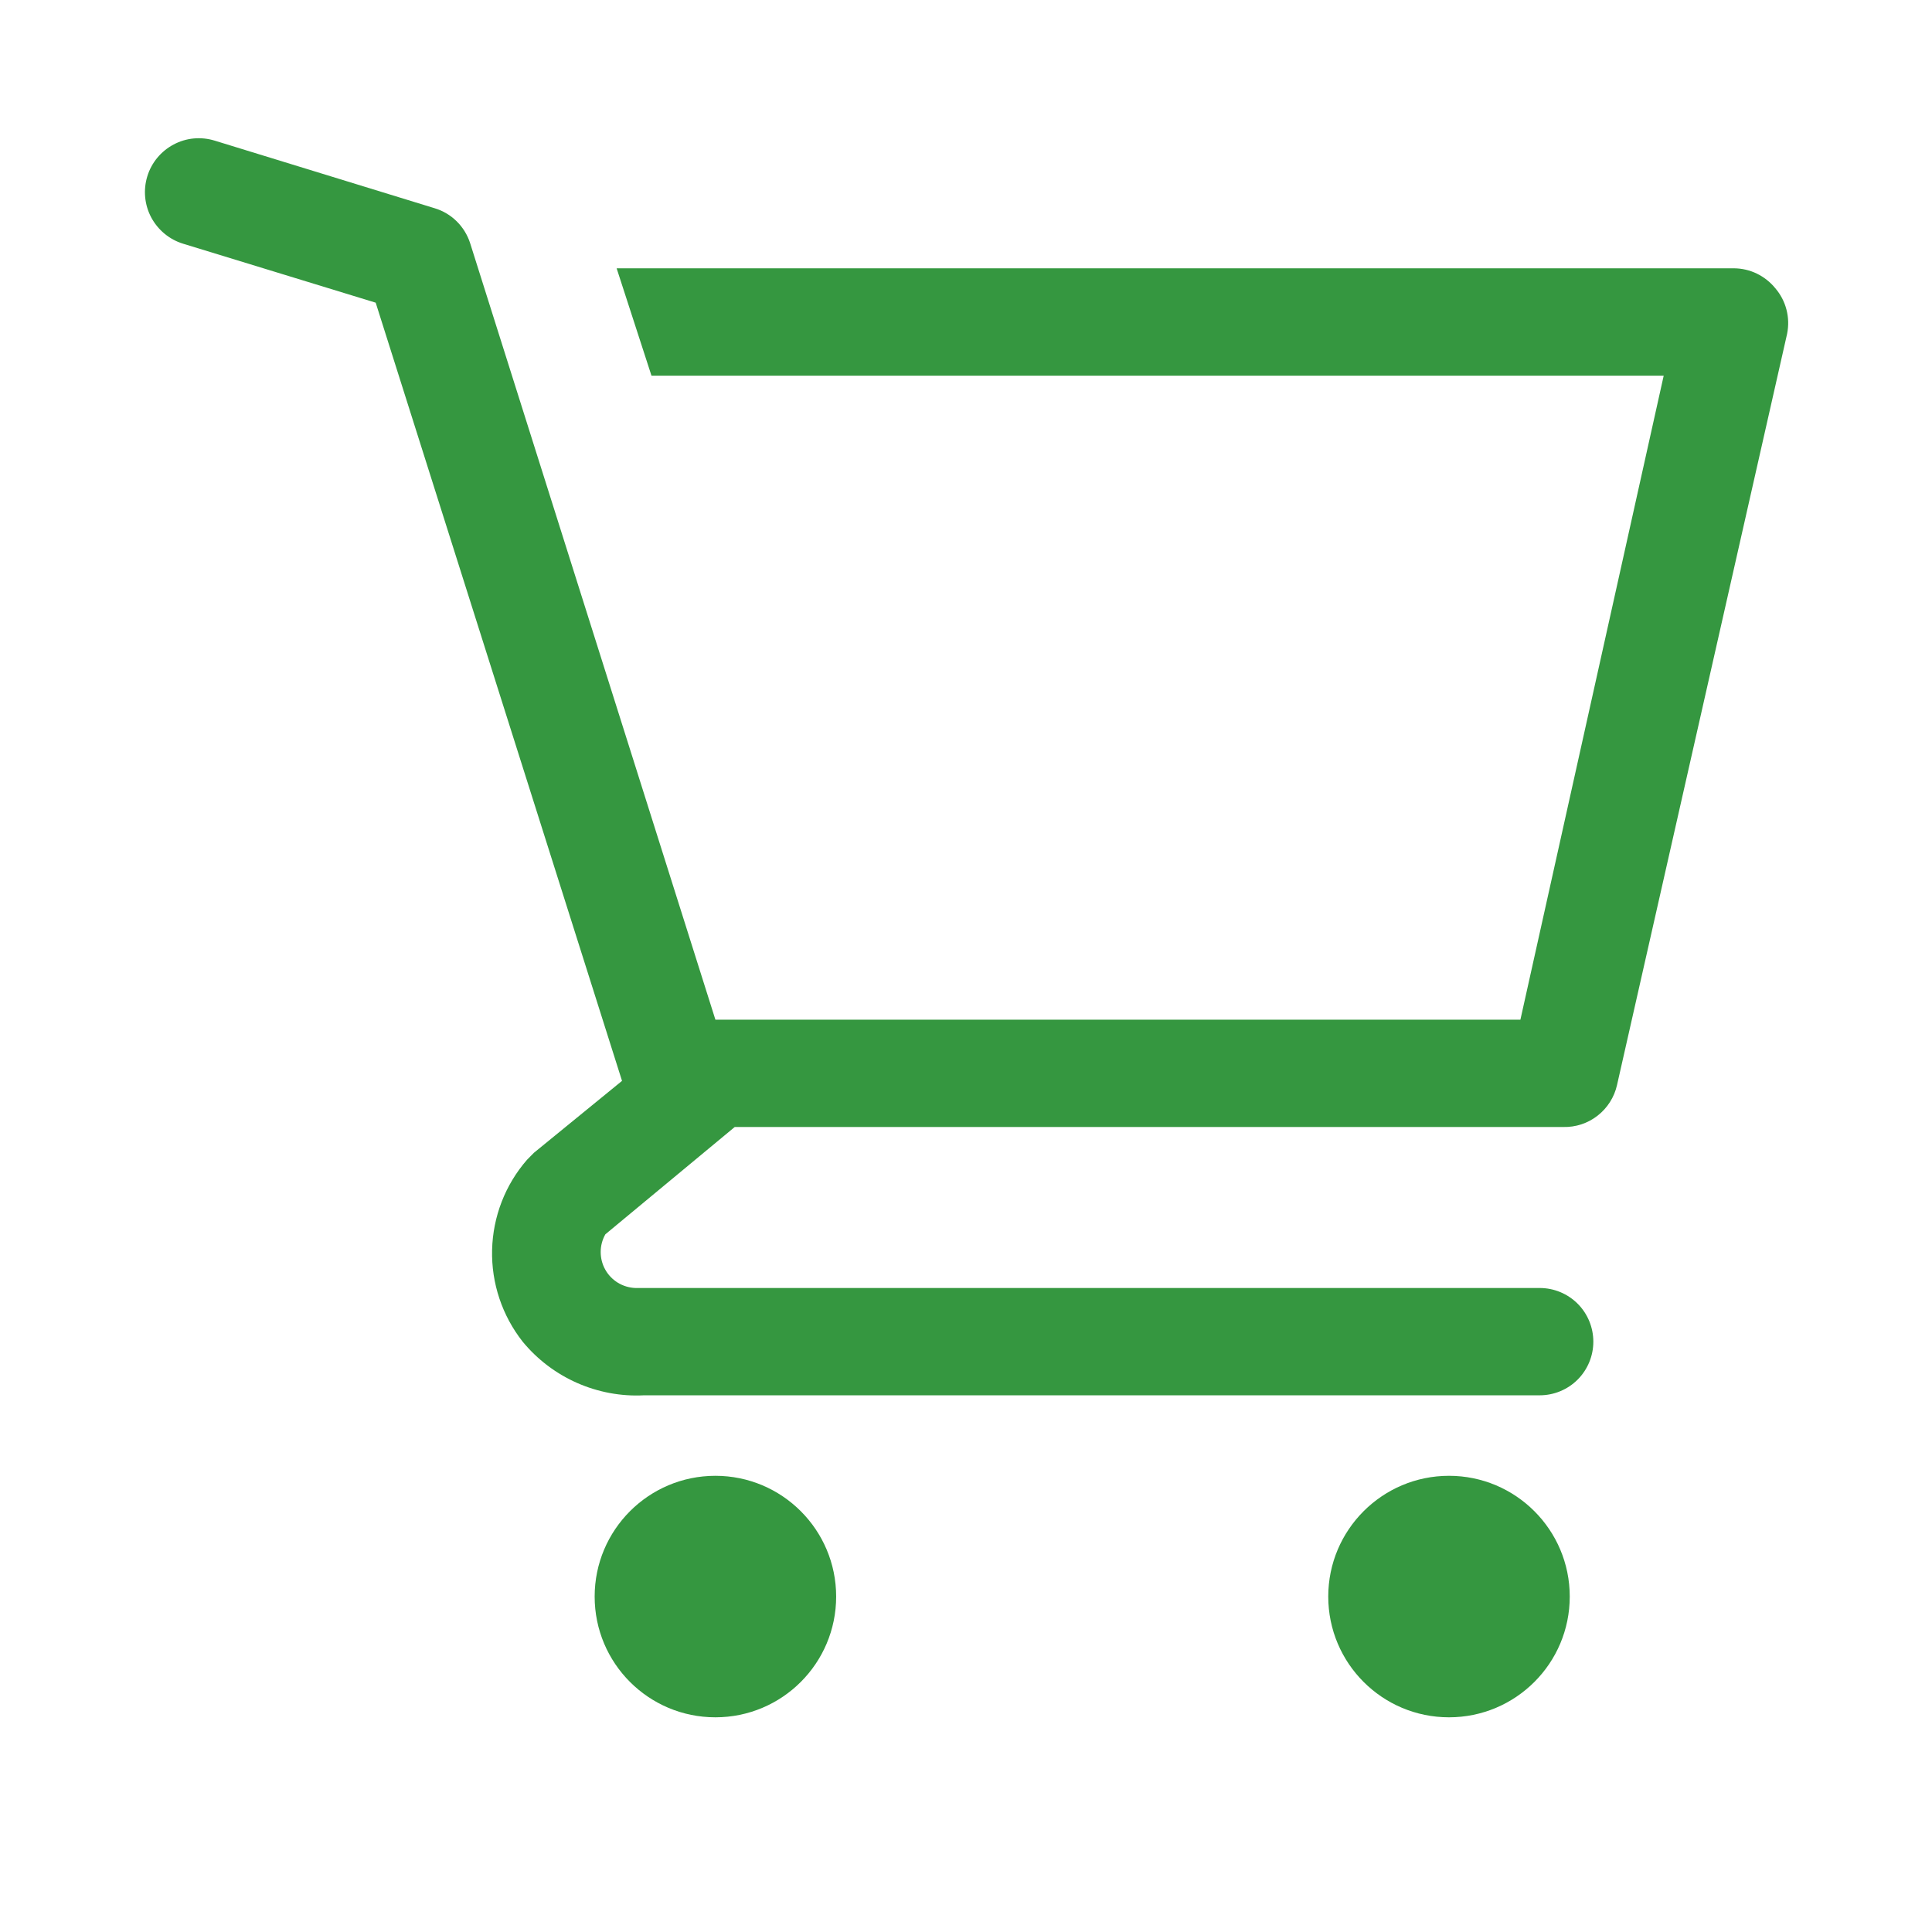
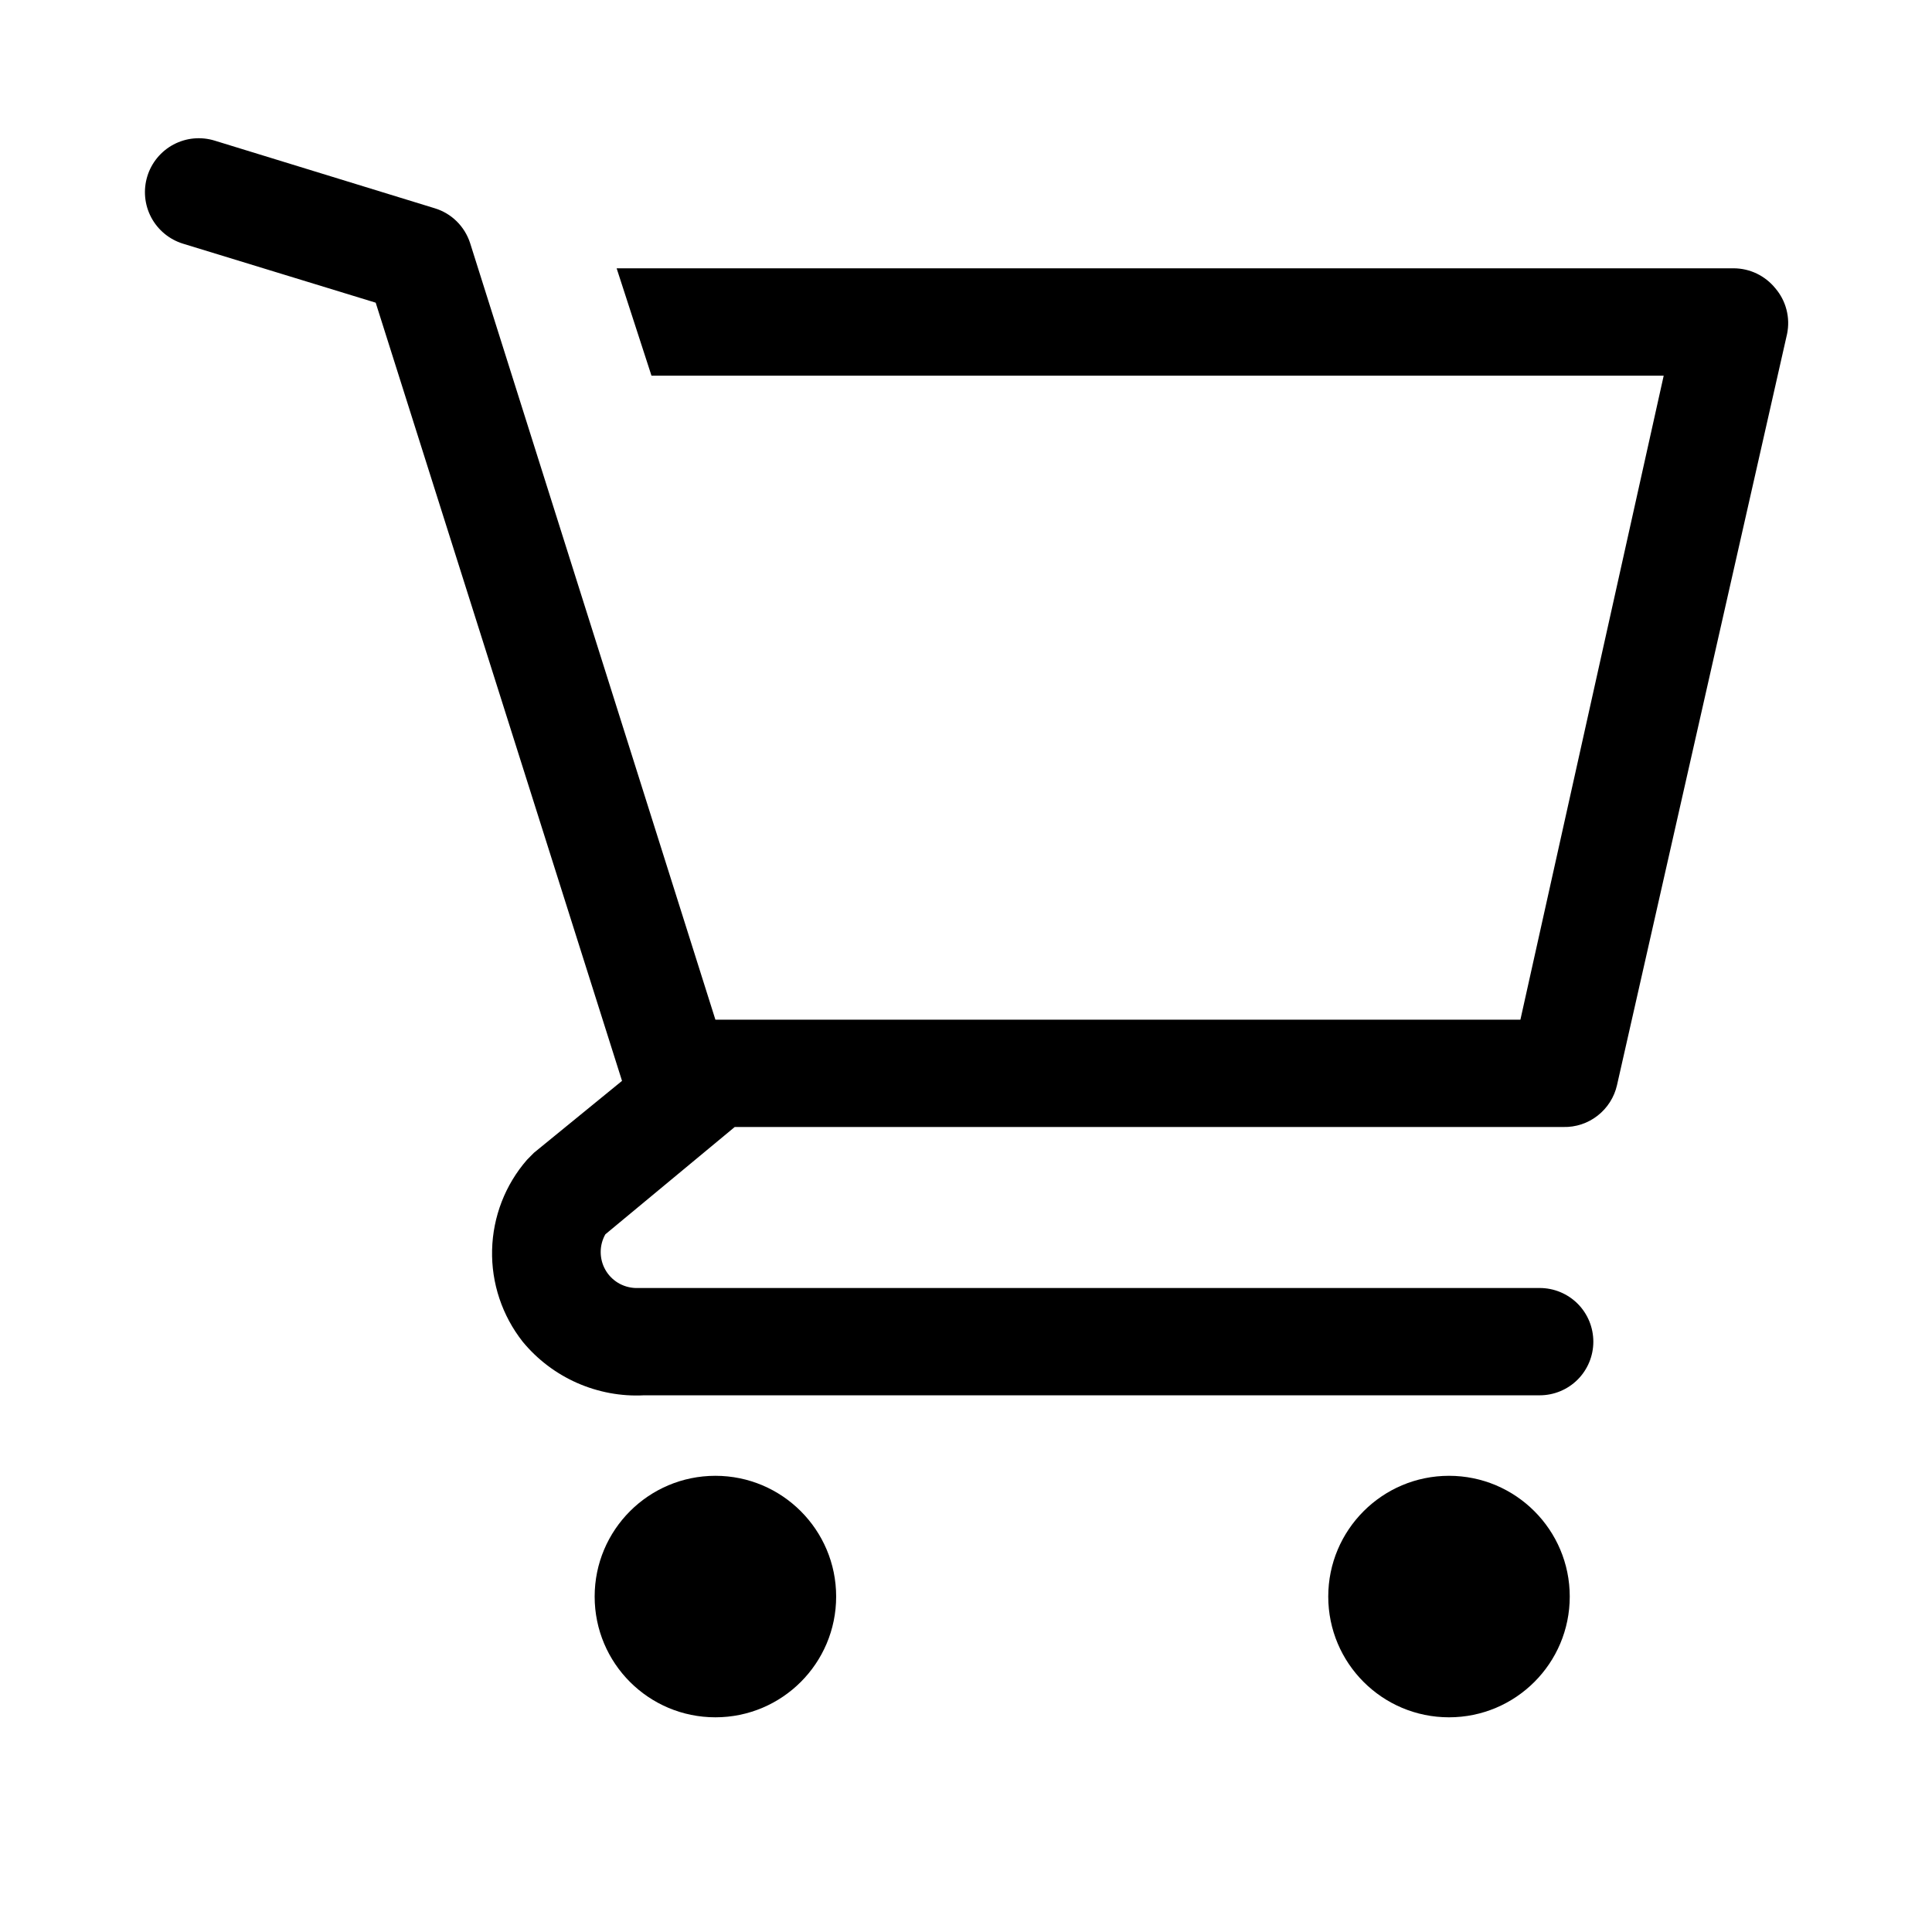
- <svg xmlns="http://www.w3.org/2000/svg" width="24" height="24" viewBox="0 0 24 24" fill="none">
-   <path d="M8.887 21.333C9.715 21.333 10.387 20.662 10.387 19.833C10.387 19.005 9.715 18.333 8.887 18.333C8.058 18.333 7.387 19.005 7.387 19.833C7.387 20.662 8.058 21.333 8.887 21.333Z" fill="#359740" />
-   <path d="M18 21.333C18.828 21.333 19.5 20.662 19.5 19.833C19.5 19.005 18.828 18.333 18 18.333C17.172 18.333 16.5 19.005 16.5 19.833C16.5 20.662 17.172 21.333 18 21.333Z" fill="#359740" />
-   <path d="M22.053 3.58C21.991 3.504 21.913 3.442 21.824 3.399C21.736 3.356 21.639 3.334 21.54 3.333H7.66L8.093 4.667H20.667L18.887 12.667H8.887L5.84 3.02C5.807 2.918 5.75 2.825 5.673 2.749C5.597 2.674 5.503 2.618 5.4 2.587L2.667 1.747C2.583 1.721 2.494 1.712 2.407 1.72C2.319 1.728 2.234 1.754 2.157 1.795C2 1.878 1.882 2.02 1.83 2.19C1.778 2.36 1.795 2.543 1.878 2.7C1.962 2.857 2.104 2.975 2.273 3.027L4.667 3.76L7.727 13.427L6.633 14.32L6.547 14.407C6.276 14.718 6.123 15.114 6.113 15.527C6.103 15.94 6.238 16.343 6.493 16.667C6.675 16.888 6.906 17.063 7.168 17.179C7.429 17.294 7.714 17.348 8 17.333H19.127C19.303 17.333 19.473 17.263 19.598 17.138C19.723 17.013 19.793 16.843 19.793 16.667C19.793 16.49 19.723 16.32 19.598 16.195C19.473 16.07 19.303 16 19.127 16H7.893C7.817 15.997 7.742 15.975 7.676 15.935C7.611 15.895 7.556 15.839 7.519 15.772C7.481 15.705 7.462 15.629 7.462 15.552C7.462 15.476 7.482 15.4 7.52 15.333L9.127 14H19.42C19.574 14.004 19.725 13.954 19.846 13.859C19.968 13.764 20.053 13.63 20.087 13.48L22.2 4.147C22.22 4.047 22.218 3.945 22.192 3.846C22.167 3.748 22.119 3.657 22.053 3.58Z" fill="#359740" />
+ <svg xmlns="http://www.w3.org/2000/svg" width="24" height="24" viewBox="0 0 24 24">
+   <path d="M8.887 21.333C9.715 21.333 10.387 20.662 10.387 19.833C10.387 19.005 9.715 18.333 8.887 18.333C8.058 18.333 7.387 19.005 7.387 19.833C7.387 20.662 8.058 21.333 8.887 21.333Z" />
+   <path d="M18 21.333C18.828 21.333 19.5 20.662 19.5 19.833C19.5 19.005 18.828 18.333 18 18.333C17.172 18.333 16.5 19.005 16.5 19.833C16.5 20.662 17.172 21.333 18 21.333Z" />
+   <path d="M22.053 3.58C21.991 3.504 21.913 3.442 21.824 3.399C21.735 3.356 21.638 3.334 21.54 3.333H7.66L8.093 4.667H20.667L18.887 12.667H8.887L5.84 3.02C5.807 2.918 5.75 2.825 5.673 2.749C5.597 2.674 5.503 2.618 5.4 2.587L2.667 1.747C2.583 1.721 2.494 1.712 2.407 1.72C2.319 1.728 2.234 1.754 2.156 1.795C2 1.878 1.882 2.02 1.83 2.19C1.778 2.36 1.795 2.543 1.878 2.7C1.961 2.857 2.104 2.975 2.273 3.027L4.667 3.76L7.727 13.427L6.633 14.32L6.547 14.407C6.276 14.718 6.123 15.114 6.113 15.527C6.103 15.94 6.238 16.343 6.493 16.667C6.675 16.888 6.906 17.063 7.168 17.179C7.429 17.294 7.714 17.348 8 17.333H19.127C19.303 17.333 19.473 17.263 19.598 17.138C19.723 17.013 19.793 16.843 19.793 16.667C19.793 16.49 19.723 16.32 19.598 16.195C19.473 16.07 19.303 16 19.127 16H7.893C7.817 15.997 7.742 15.975 7.676 15.935C7.611 15.895 7.556 15.839 7.519 15.772C7.481 15.705 7.462 15.629 7.462 15.552C7.462 15.476 7.482 15.4 7.52 15.333L9.127 14H19.42C19.574 14.004 19.725 13.954 19.846 13.859C19.968 13.764 20.053 13.63 20.087 13.48L22.2 4.147C22.22 4.047 22.218 3.945 22.192 3.846C22.167 3.748 22.119 3.657 22.053 3.58Z" />
</svg>
